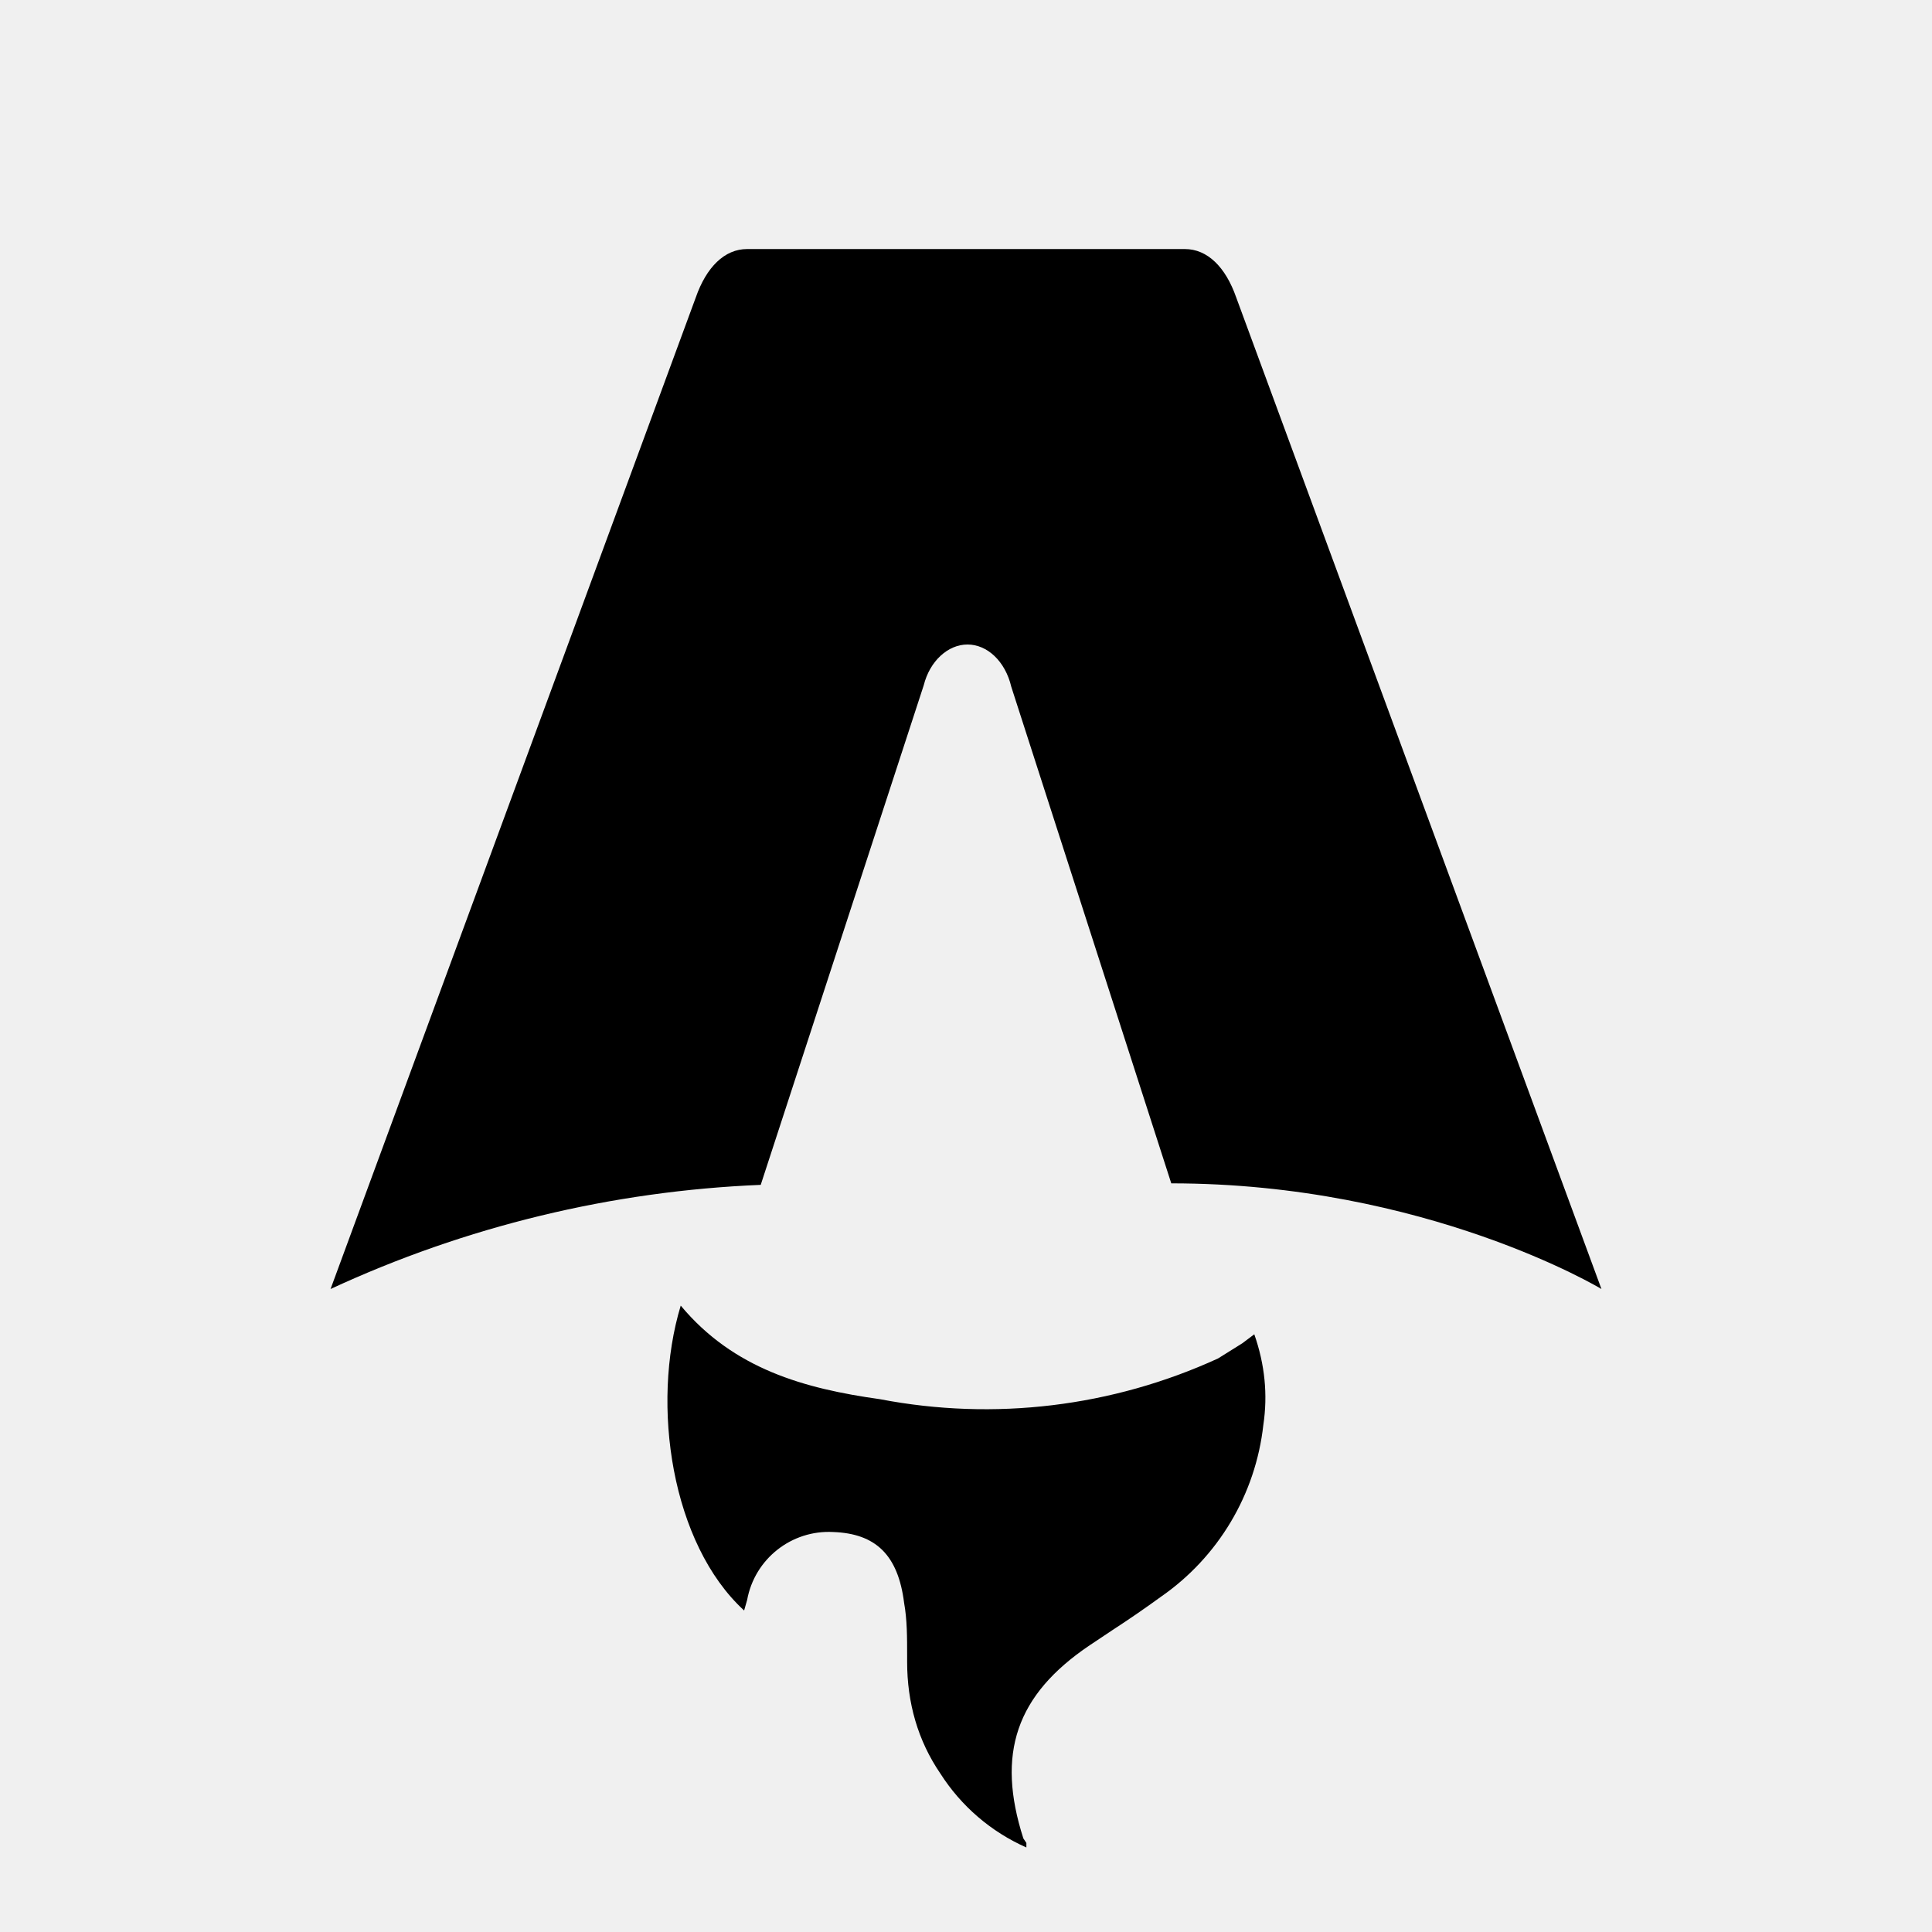
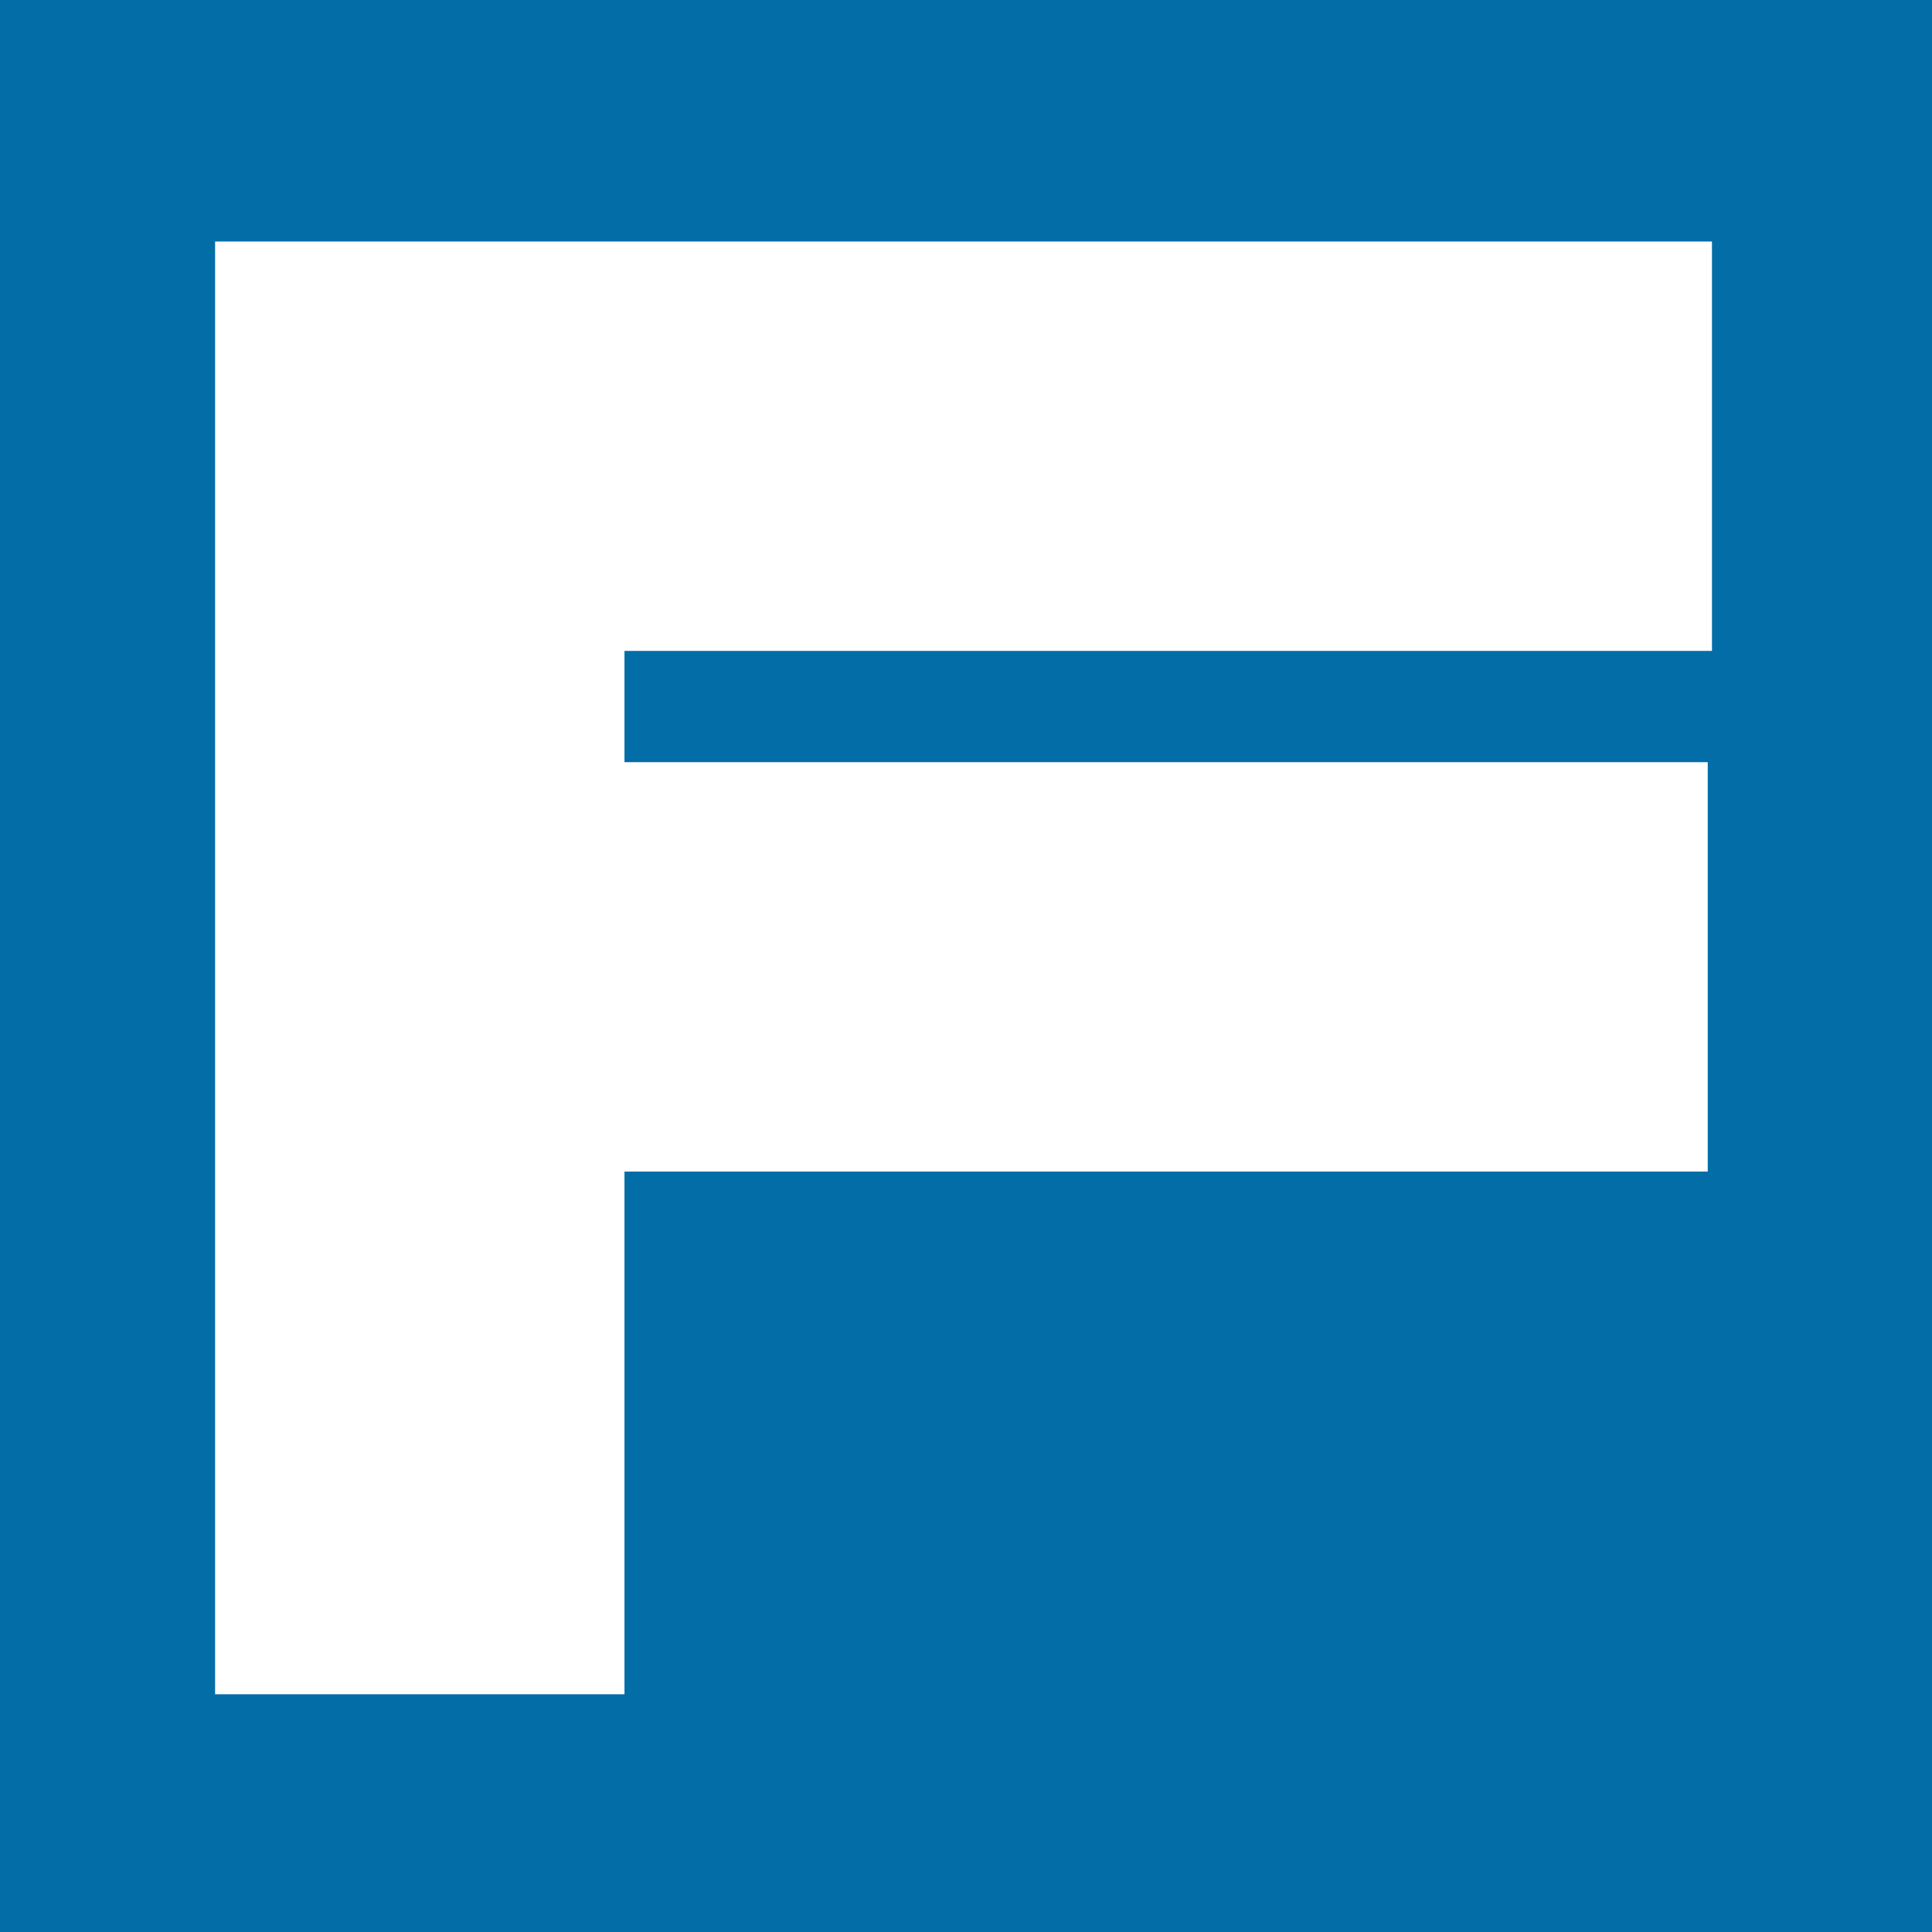
- <svg xmlns="http://www.w3.org/2000/svg" fill="none" viewBox="0 0 128 128">
-   <path d="M50.4 78.5a75.1 75.1 0 0 0-28.5 6.9l24.2-65.7c.7-2 1.9-3.2 3.4-3.2h29c1.5 0 2.7 1.2 3.4 3.2l24.2 65.7s-11.6-7-28.5-7L67 45.5c-.4-1.7-1.6-2.8-2.9-2.8-1.3 0-2.5 1.1-2.9 2.7L50.4 78.5Zm-1.1 28.2Zm-4.2-20.2c-2 6.6-.6 15.8 4.2 20.2a17.5 17.5 0 0 1 .2-.7 5.5 5.5 0 0 1 5.7-4.5c2.8.1 4.3 1.5 4.7 4.7.2 1.1.2 2.3.2 3.5v.4c0 2.7.7 5.2 2.2 7.4a13 13 0 0 0 5.7 4.9v-.3l-.2-.3c-1.8-5.6-.5-9.5 4.4-12.8l1.5-1a73 73 0 0 0 3.2-2.2 16 16 0 0 0 6.8-11.4c.3-2 .1-4-.6-6l-.8.6-1.6 1a37 37 0 0 1-22.4 2.7c-5-.7-9.7-2-13.2-6.2Z" />
-   <style>
-         path { fill: #000; }
-         @media (prefers-color-scheme: dark) {
-             path { fill: #FFF; }
-         }
-     </style>
+ <svg xmlns="http://www.w3.org/2000/svg" width="512" height="512" viewBox="0 0 512 512" fill="none">
+   <rect width="512" height="512" fill="#036DA7" />
+   <path d="M453.685 172.494H165.494V201.986H452.567V310.48H165.494V449H57V64H453.685V172.494Z" fill="white" />
</svg>
